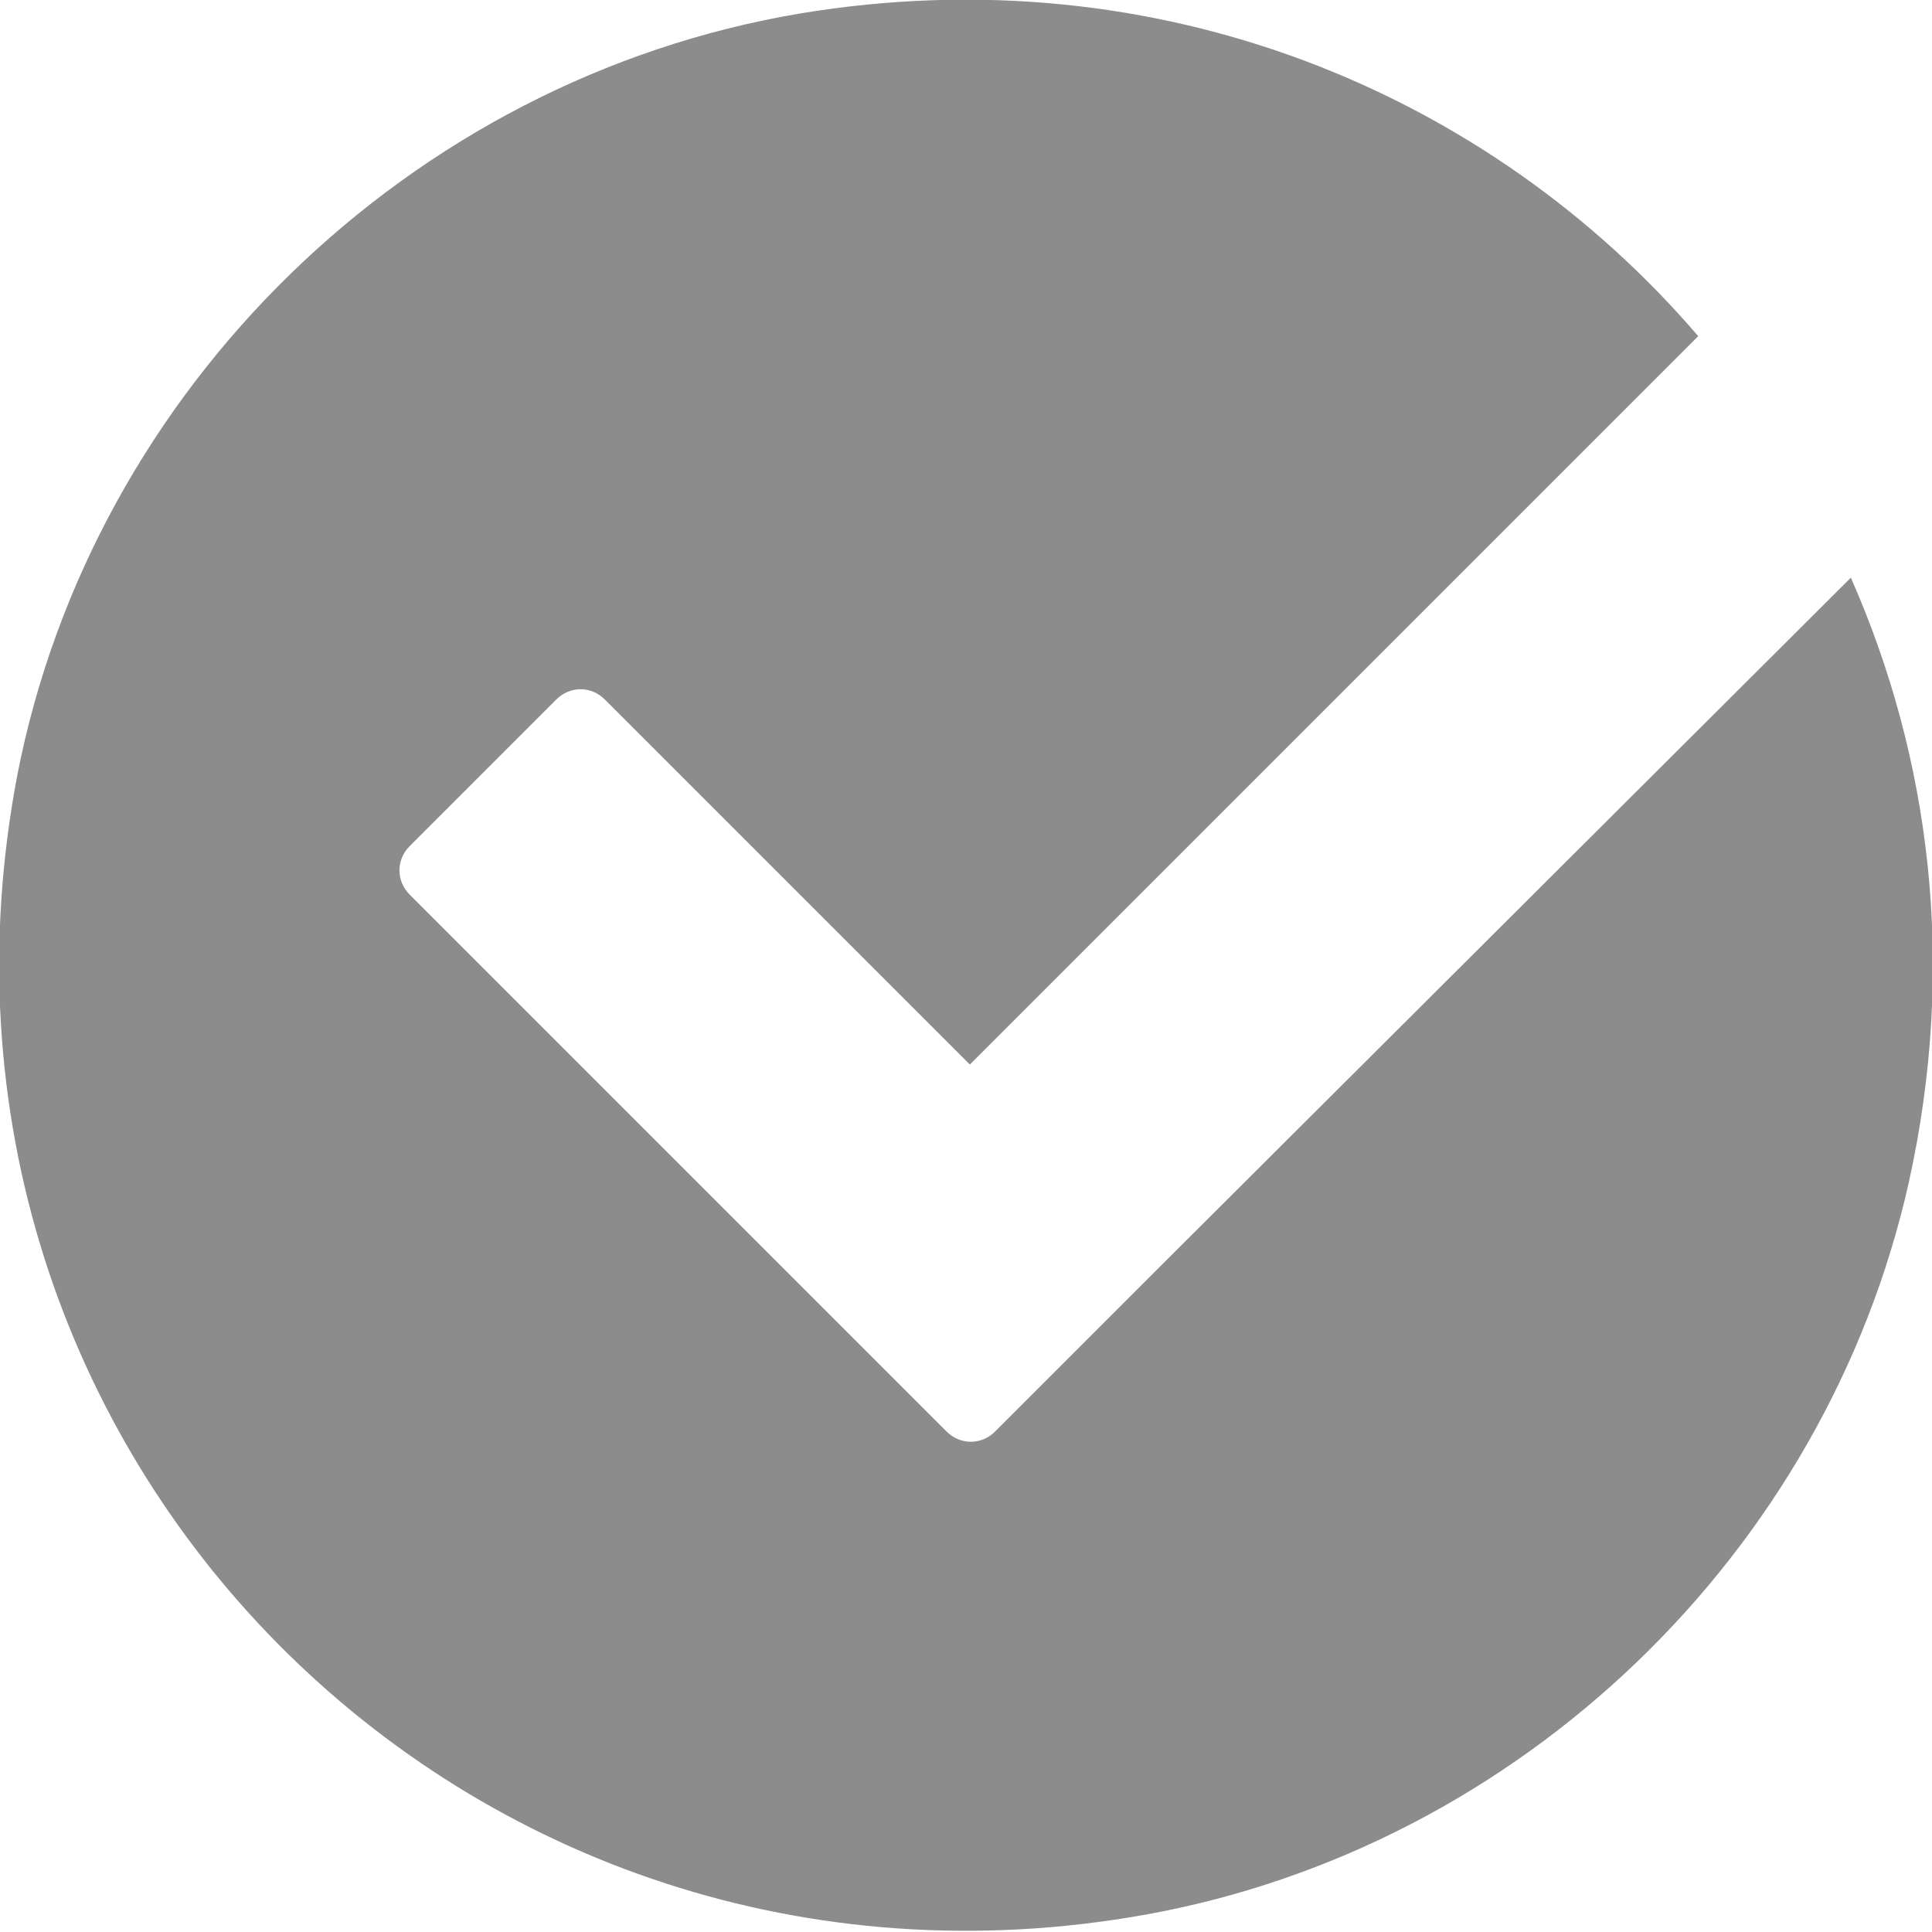
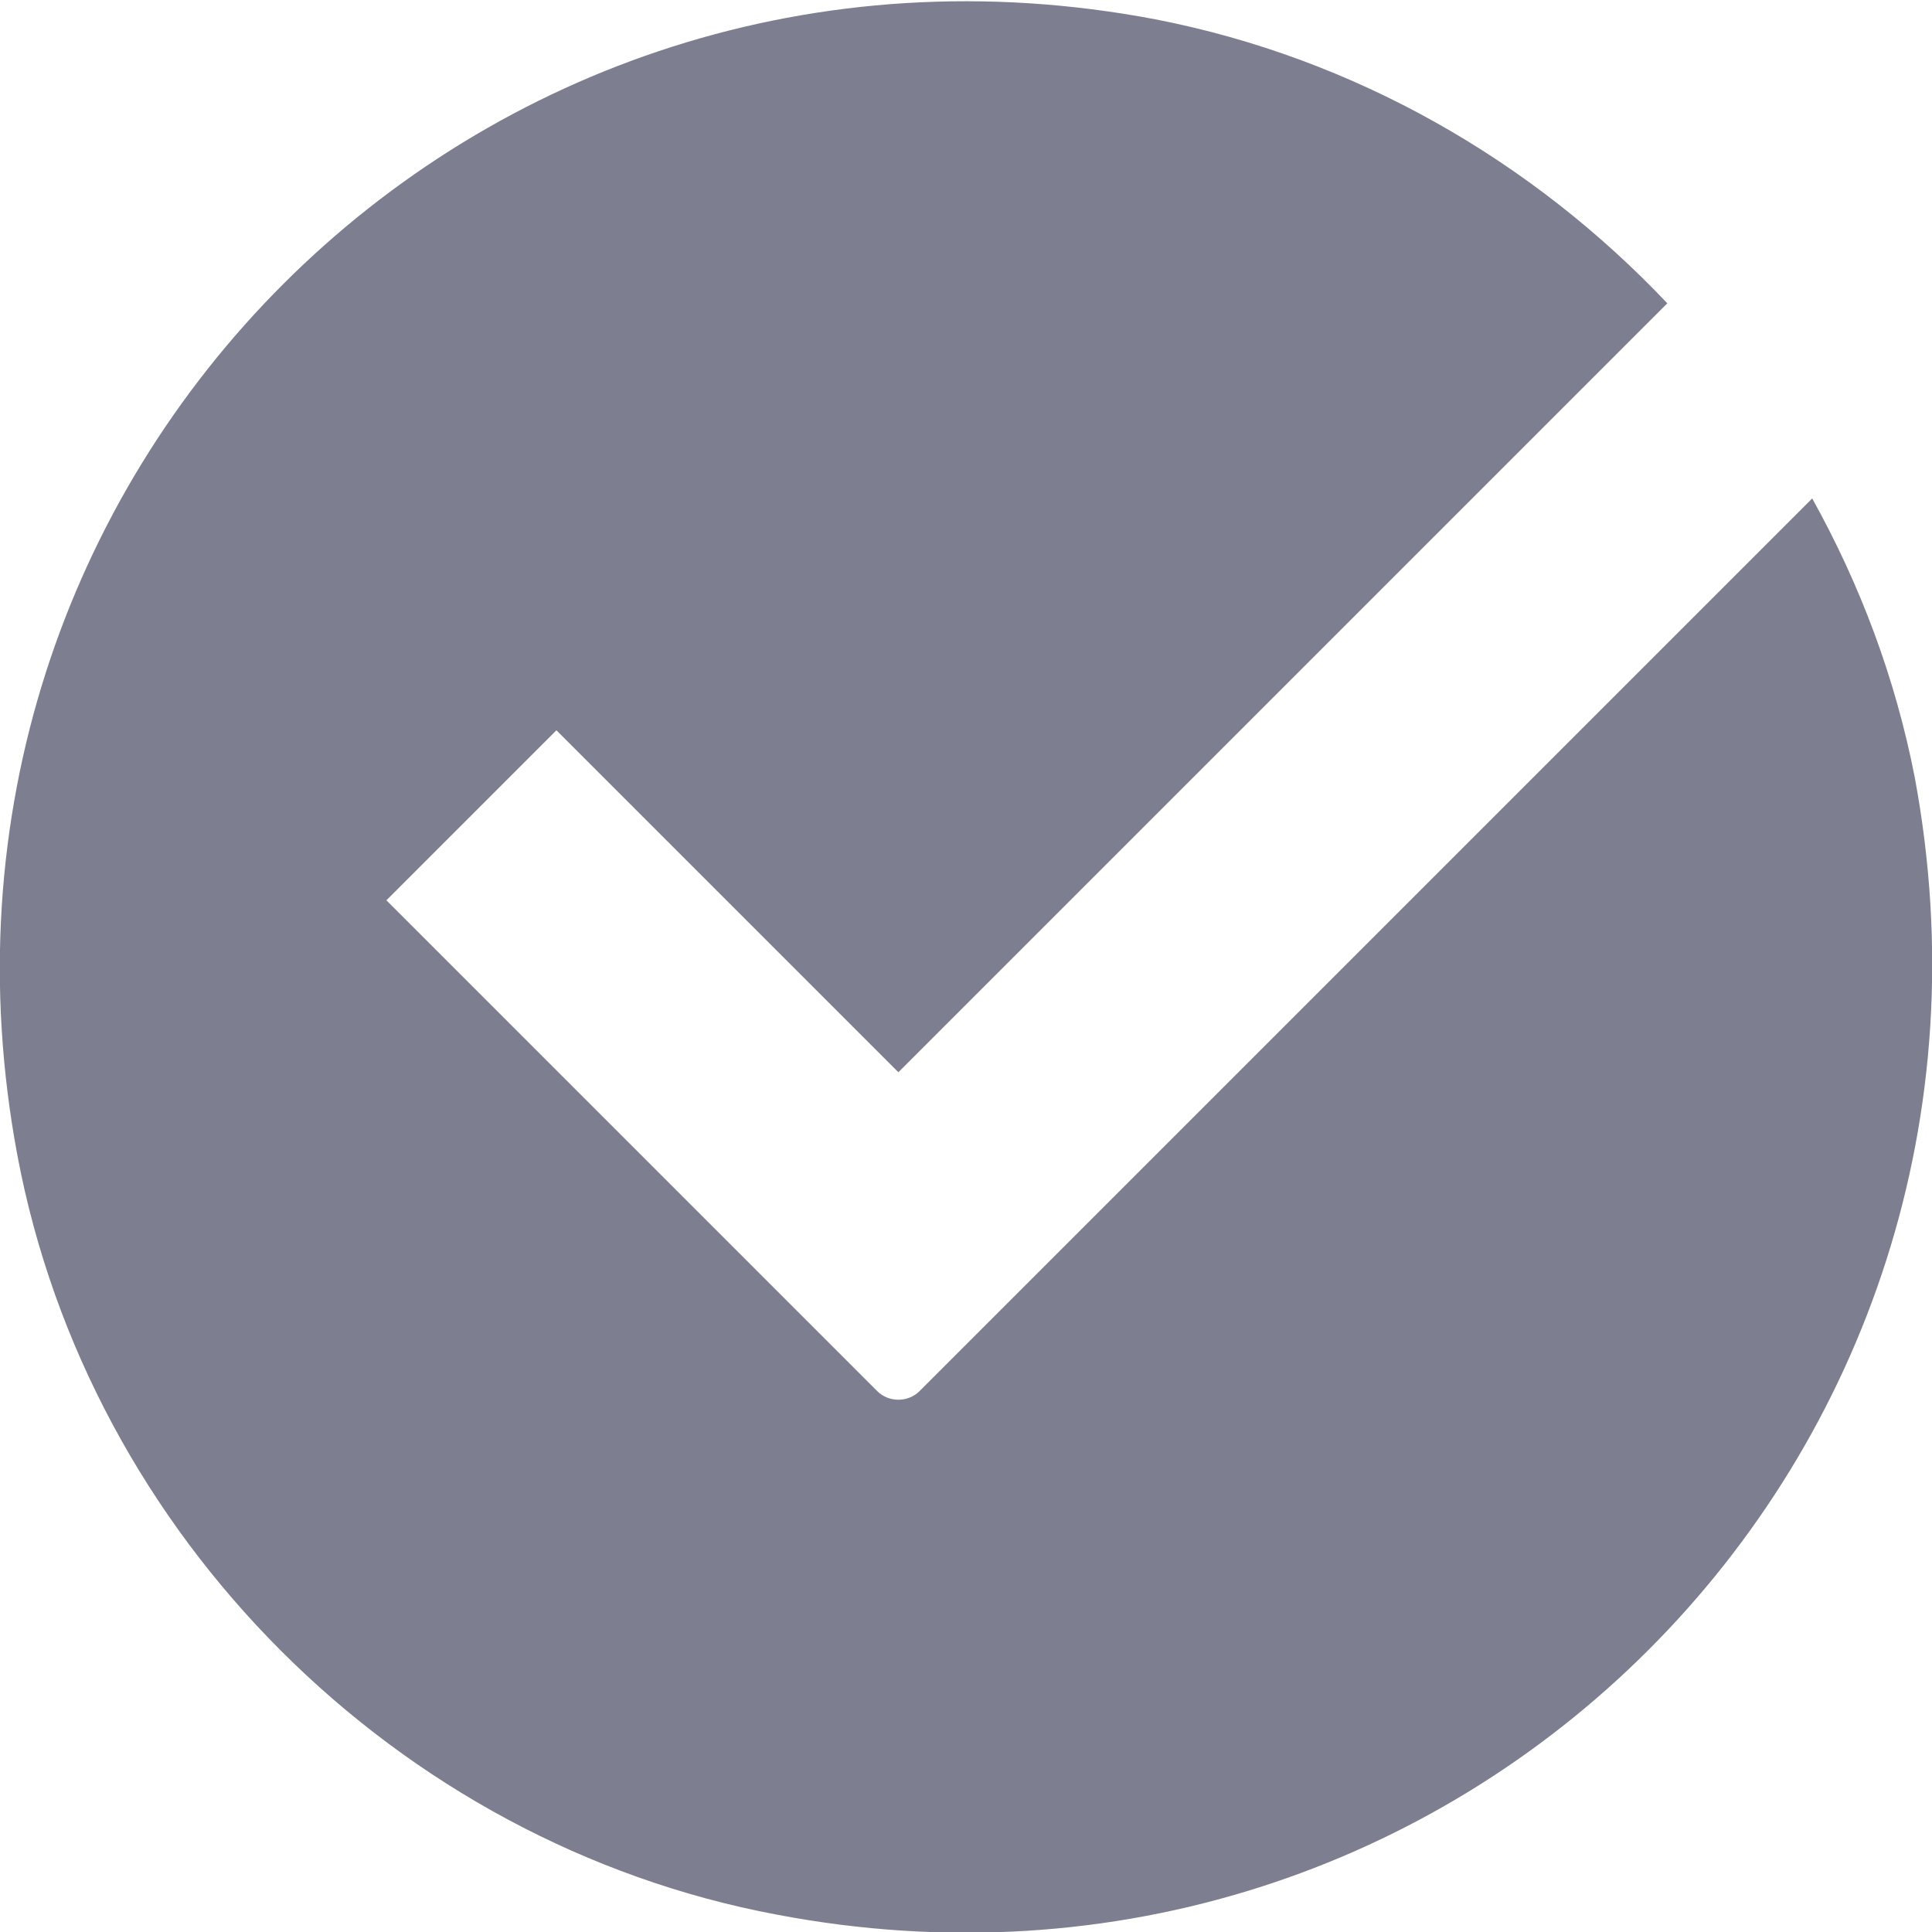
<svg xmlns="http://www.w3.org/2000/svg" version="1.1" id="Layer_1" x="0px" y="0px" viewBox="0 0 100 100" style="enable-background:new 0 0 100 100;" xml:space="preserve">
  <style type="text/css">
- 	.st0{fill:#8C8C8C;}
+ 	.st0{fill:#7D7E90;}
</style>
-   <path class="st0" d="M60.3,65.3l-8.8,8.8c-0.7,0.7-1.8,0.7-2.5,0L21.2,46.3c-0.7-0.7-0.7-1.8,0-2.5l7.6-7.6c0.7-0.7,1.8-0.7,2.5,0  l18.9,18.9l37.7-37.7C77.1,4.8,60-2.4,41.4,0.7C21.2,4.1,4.8,20.1,0.9,40.1c-6.7,35.1,23.3,65.3,58.4,59  c19.4-3.5,35.2-18.7,39.5-37.9c2.5-11.3,1.1-22-3-31.3L60.3,65.3z" />
+   <path class="st0" d="M93.8,25.8L47.6,72c-0.6,0.6-1.6,0.6-2.2,0L20,46.6l8.8-8.8l17.7,17.7l39.8-39.8c-7-7.4-16.2-12.7-26.5-14.7  C24.6-5.7-5.7,24.6,0.9,59.8c3.7,19.7,19.6,35.6,39.3,39.3c35.2,6.7,65.5-23.6,58.9-58.9C98.1,35.1,96.3,30.3,93.8,25.8z" />
</svg>
